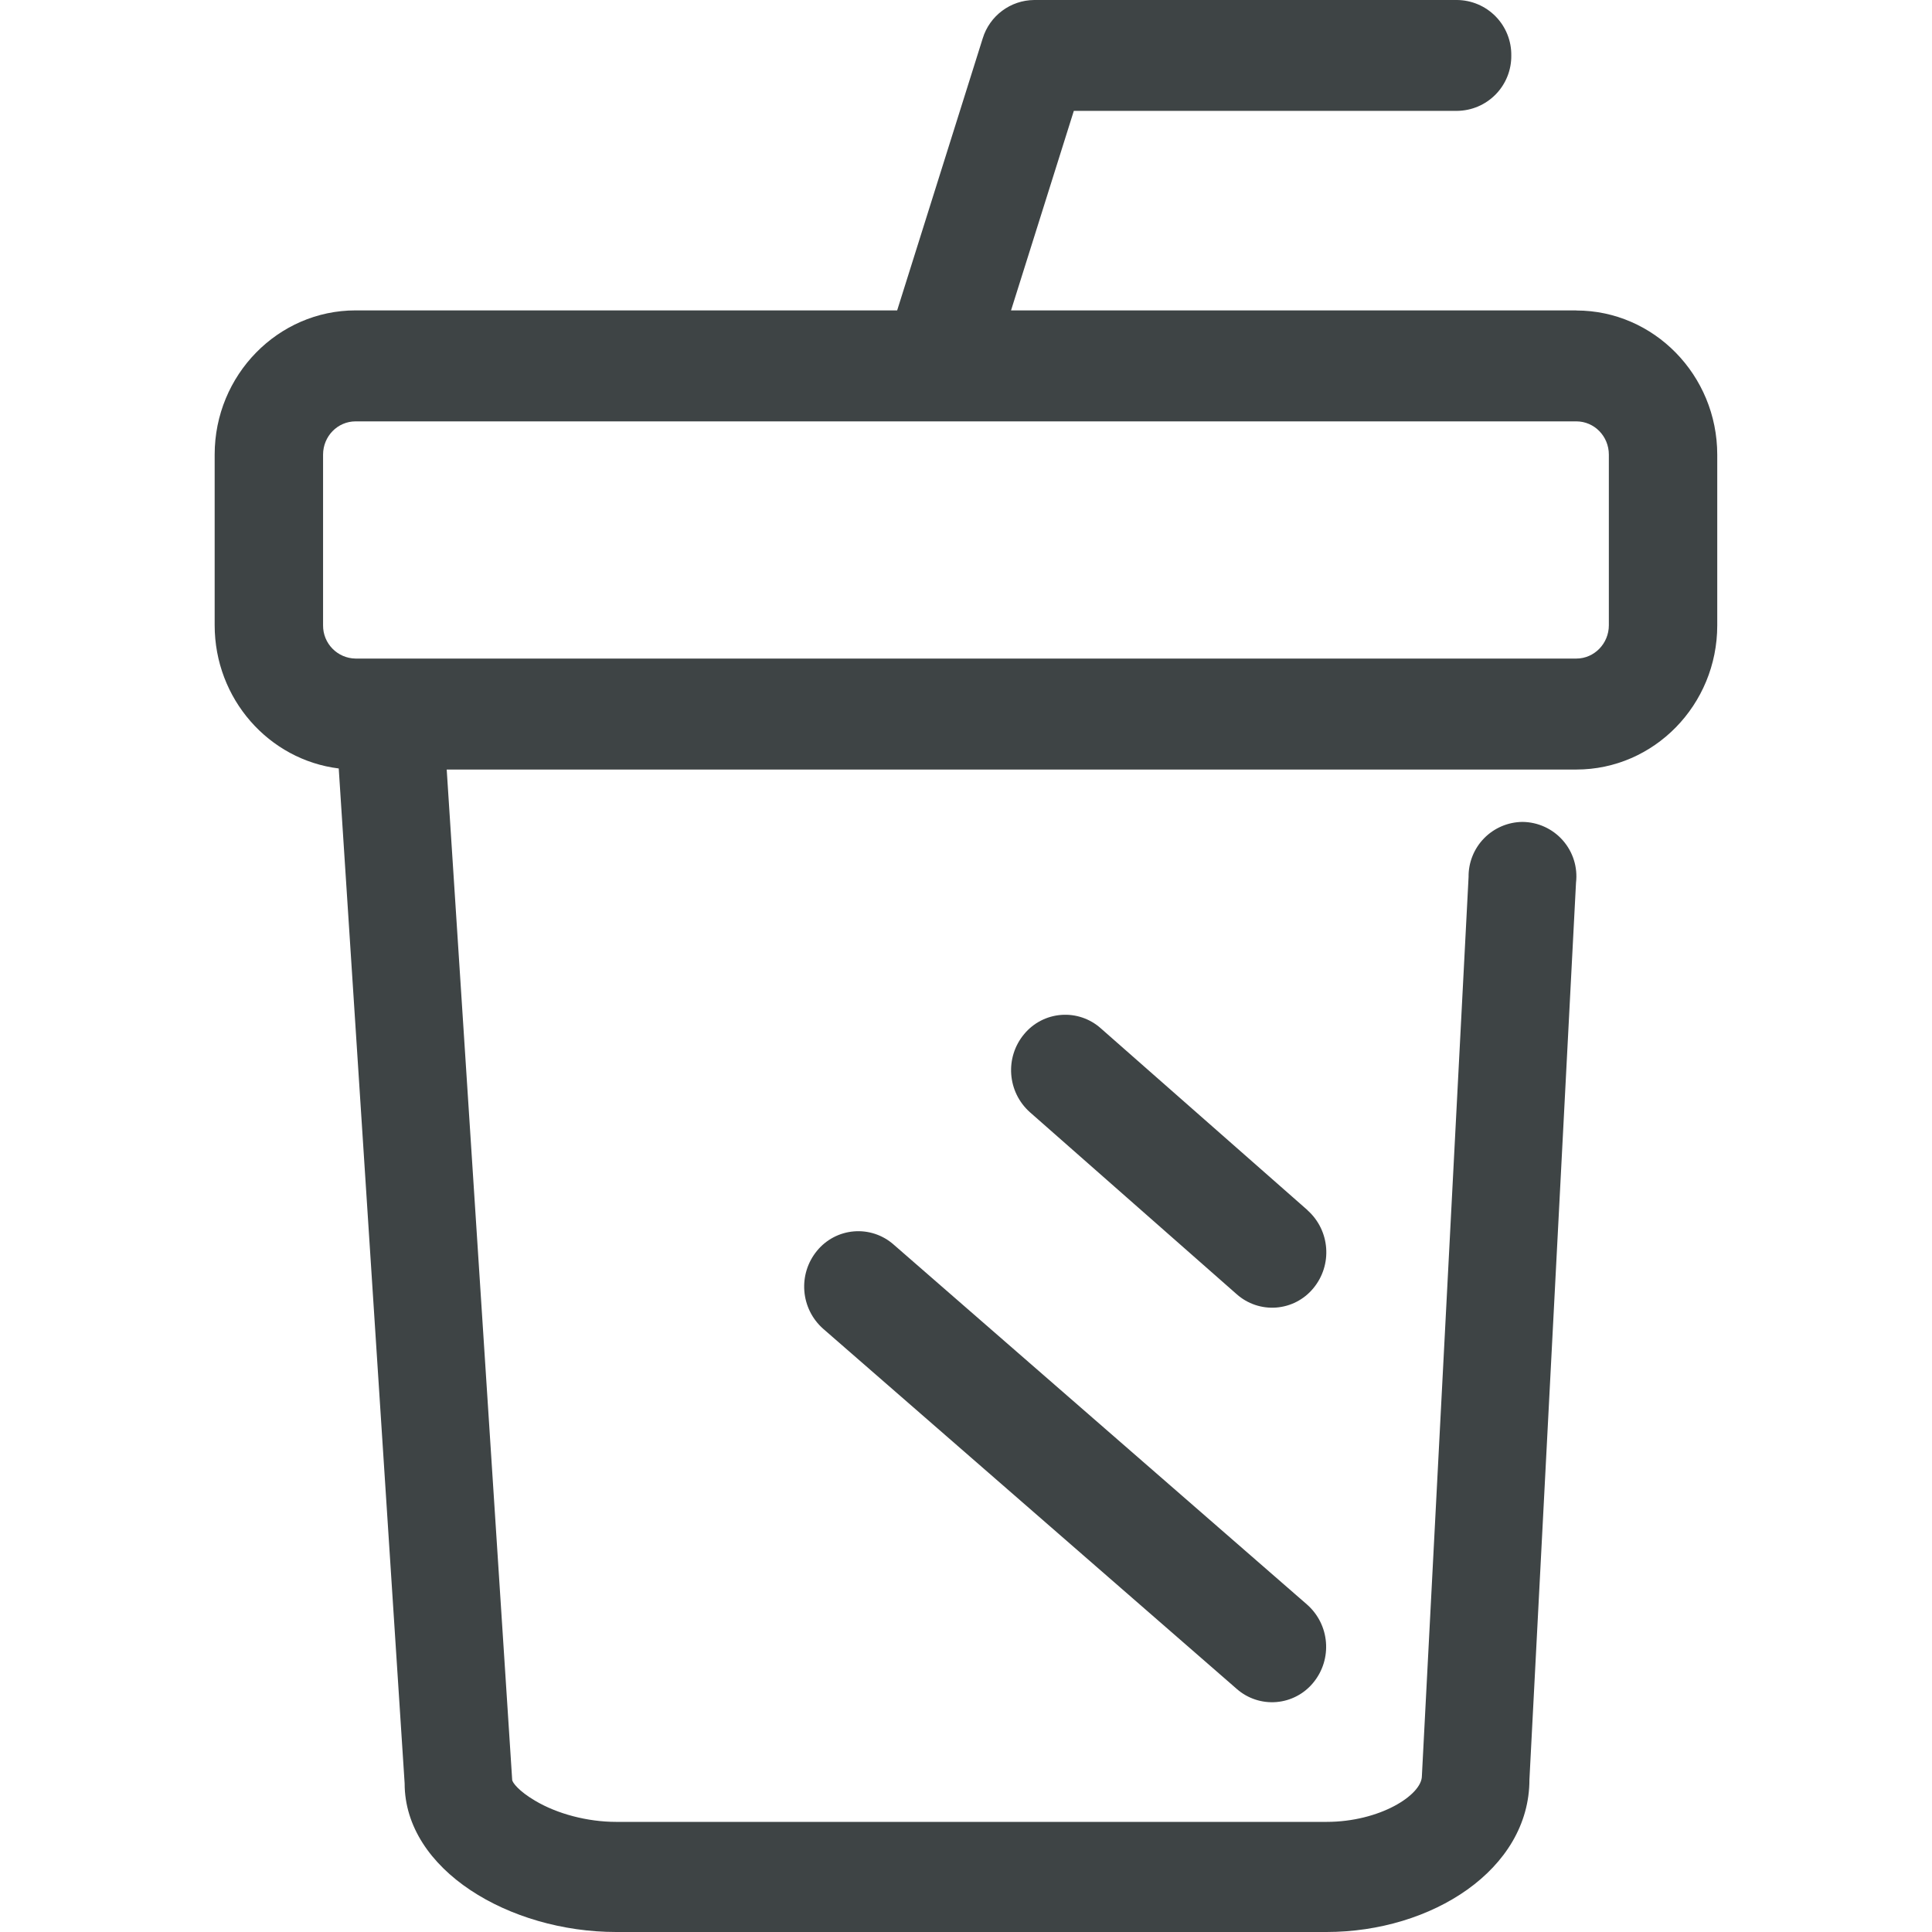
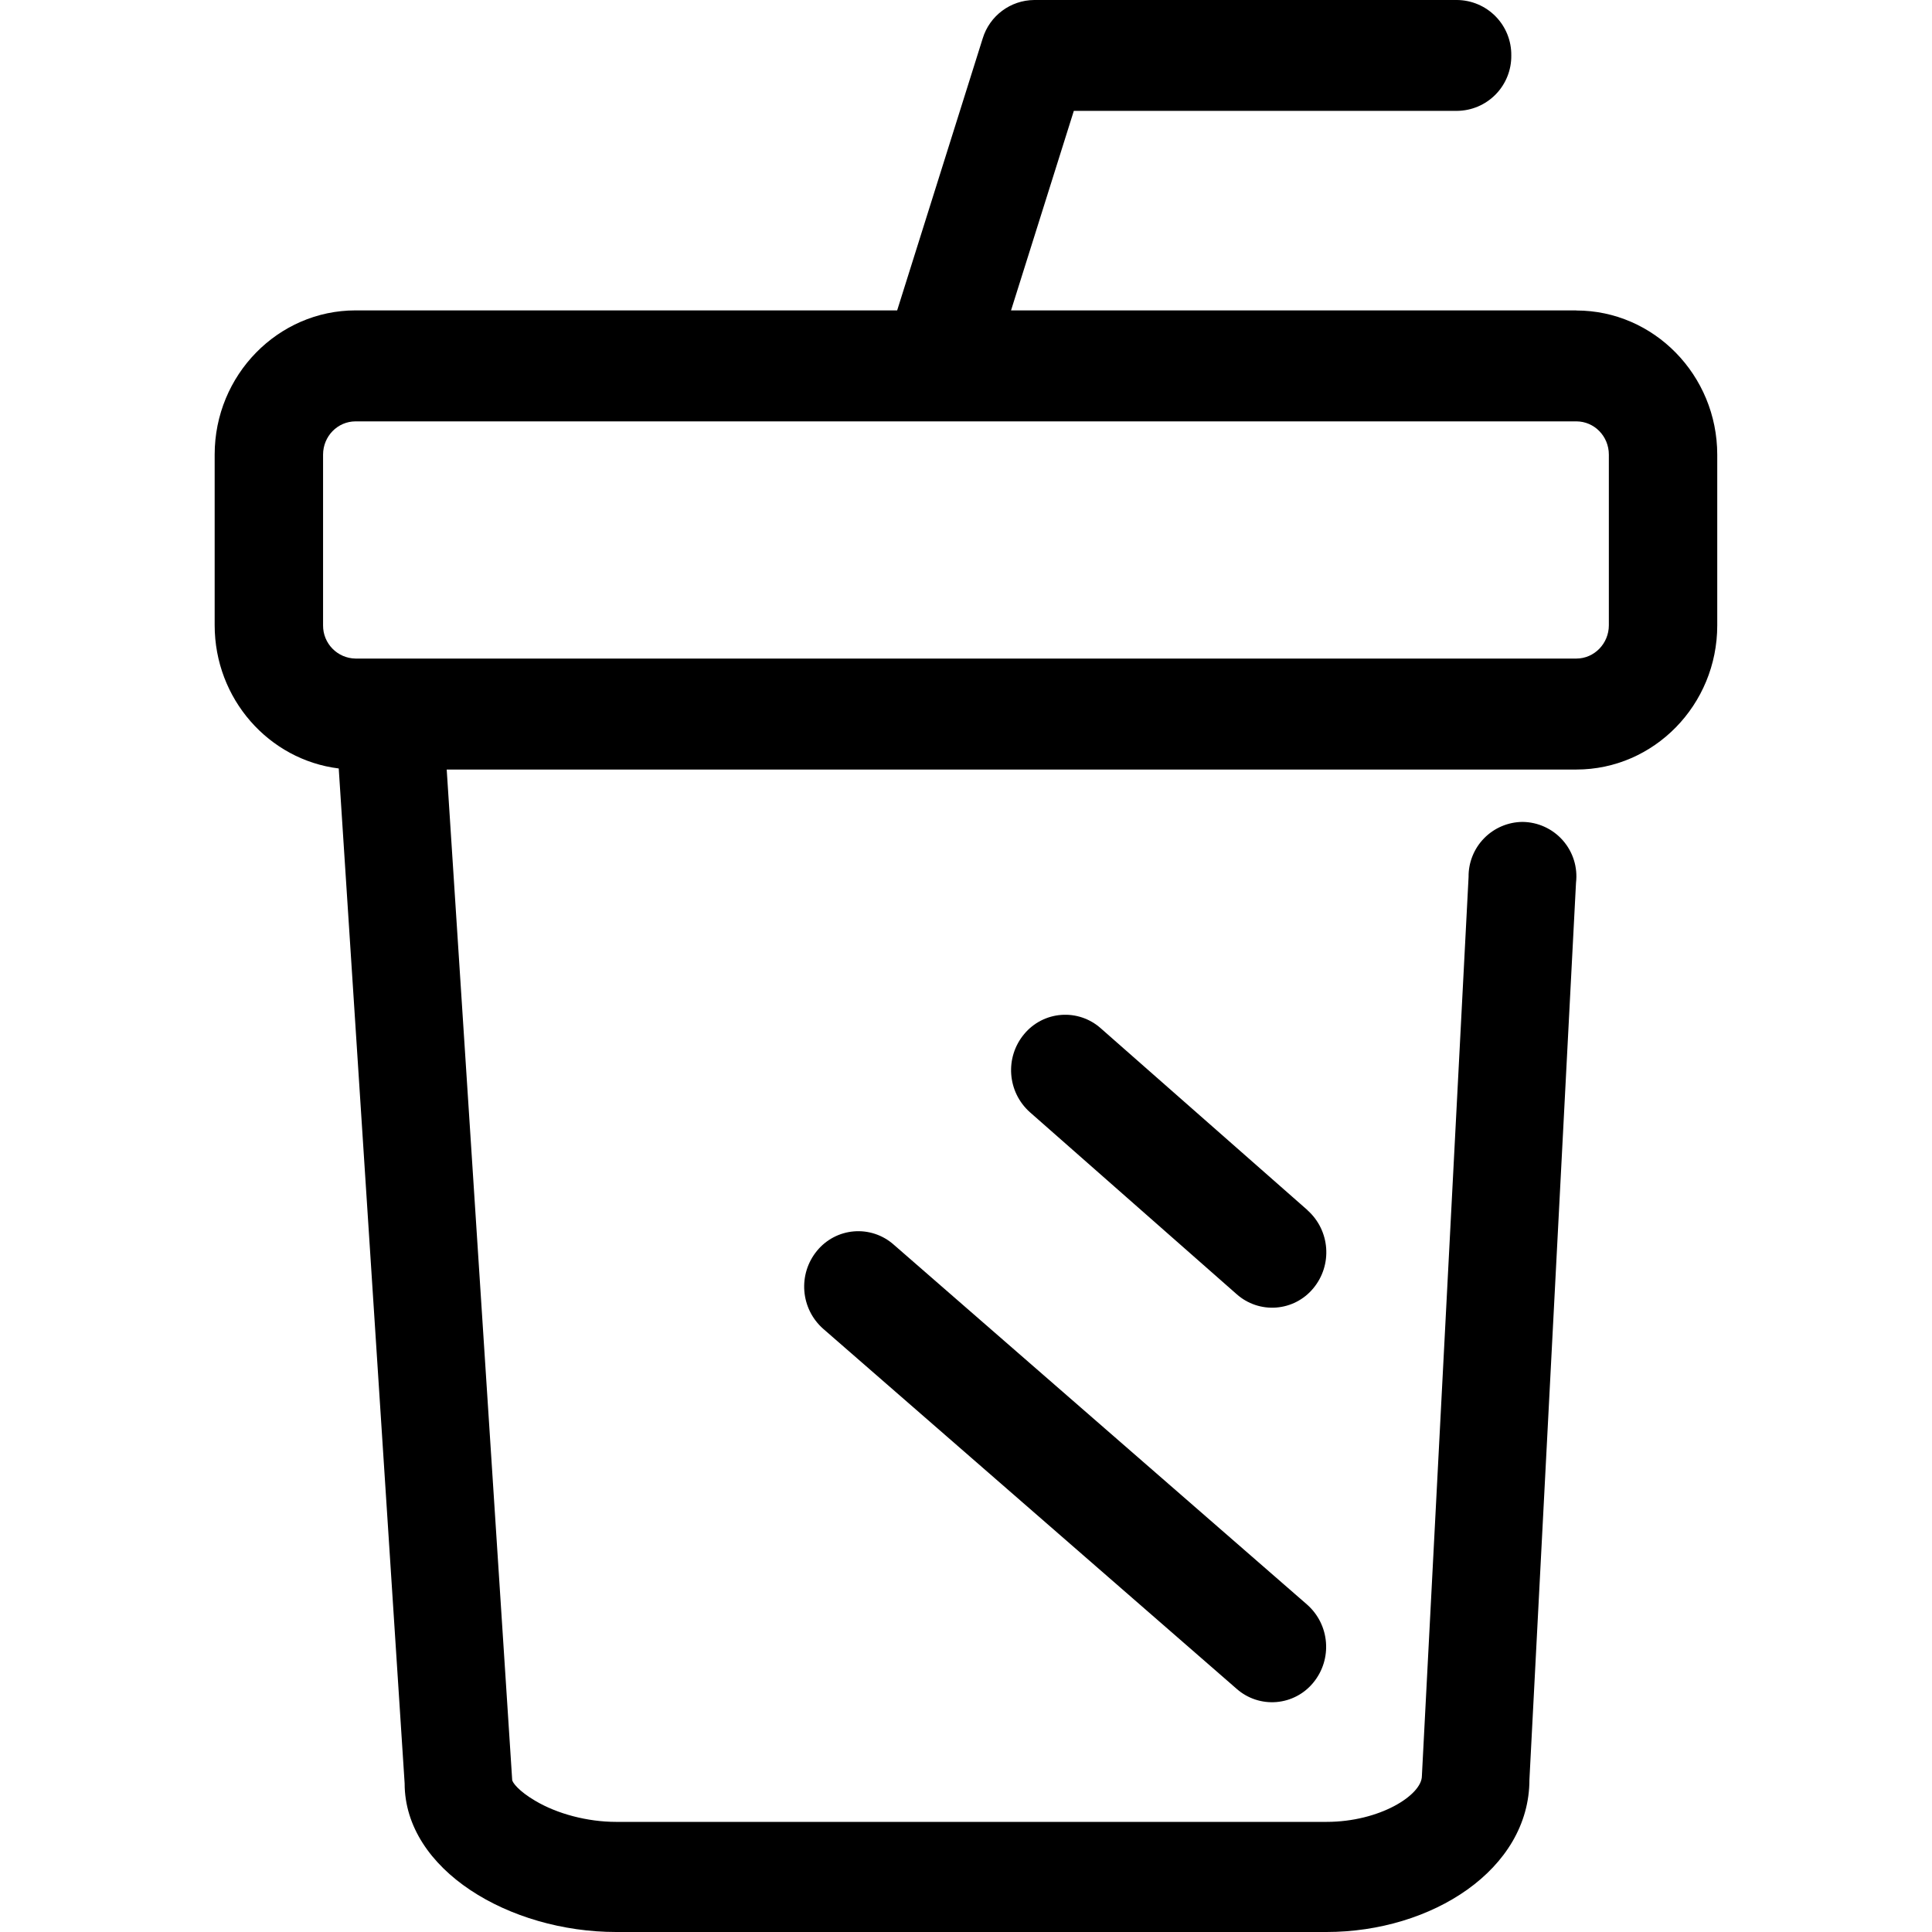
<svg xmlns="http://www.w3.org/2000/svg" t="1626871422208" class="icon" viewBox="0 0 1024 1024" version="1.1" p-id="4552" width="200" height="200">
  <defs>
    <style type="text/css">@font-face { font-family: feedback-iconfont; src: url("//at.alicdn.com/t/font_1031158_1uhr8ri0pk5.eot?#iefix") format("embedded-opentype"), url("//at.alicdn.com/t/font_1031158_1uhr8ri0pk5.woff2") format("woff2"), url("//at.alicdn.com/t/font_1031158_1uhr8ri0pk5.woff") format("woff"), url("//at.alicdn.com/t/font_1031158_1uhr8ri0pk5.ttf") format("truetype"), url("//at.alicdn.com/t/font_1031158_1uhr8ri0pk5.svg#iconfont") format("svg"); }
</style>
  </defs>
-   <path d="M835.487 164.514H535.87l33.278-105.751h203.082a29.012 29.012 0 0 0 28.784-29.41 29.012 29.012 0 0 0-28.727-29.353h-224.13a28.784 28.784 0 0 0-27.305 20.365l-45.338 144.148H188.469C147.34 164.514 113.778 198.816 113.778 240.911v90.448C113.778 370.497 142.562 402.751 179.538 407.302l34.928 537.911c0 45.85 55.577 78.787 112.122 78.787h376.47c55.748 0 107.571-33.051 107.571-80.778l24.688-475.337a28.841 28.841 0 0 0-28.386-32.254 28.841 28.841 0 0 0-28.557 29.182l-24.745 476.532c-0.057 10.069-22.299 24.29-50.571 24.29H326.587c-15.245 0-31.287-4.266-42.949-11.206-8.704-5.12-12.174-9.727-12.174-11.15l-34.7-535.408h598.722c41.185 0 74.691-34.302 74.691-76.398v-90.448c0-42.152-33.563-76.454-74.691-76.454z m17.236 166.903c0 9.671-7.736 17.635-17.236 17.635H188.469a17.464 17.464 0 0 1-17.236-17.635v-90.448c0-9.784 7.736-17.635 17.236-17.635H835.487c9.5 0 17.236 7.85 17.236 17.635v90.448z m-159.963 519.025l-219.181-190.852a28.272 28.272 0 0 0-40.503 3.299 29.865 29.865 0 0 0 3.242 41.413l219.238 190.909a28.272 28.272 0 0 0 40.503-3.356 29.865 29.865 0 0 0-3.299-41.413z m0.228-209.055L583.369 544.965a28.272 28.272 0 0 0-40.503 3.072 29.865 29.865 0 0 0 3.015 41.47l109.619 96.478a28.272 28.272 0 0 0 40.503-3.072 29.865 29.865 0 0 0-3.015-41.47z" p-id="4553" fill="#3e4445" />
+   <path d="M835.487 164.514H535.87l33.278-105.751h203.082a29.012 29.012 0 0 0 28.784-29.41 29.012 29.012 0 0 0-28.727-29.353h-224.13a28.784 28.784 0 0 0-27.305 20.365l-45.338 144.148H188.469C147.34 164.514 113.778 198.816 113.778 240.911v90.448C113.778 370.497 142.562 402.751 179.538 407.302l34.928 537.911c0 45.85 55.577 78.787 112.122 78.787h376.47c55.748 0 107.571-33.051 107.571-80.778l24.688-475.337a28.841 28.841 0 0 0-28.386-32.254 28.841 28.841 0 0 0-28.557 29.182l-24.745 476.532c-0.057 10.069-22.299 24.29-50.571 24.29H326.587c-15.245 0-31.287-4.266-42.949-11.206-8.704-5.12-12.174-9.727-12.174-11.15l-34.7-535.408h598.722c41.185 0 74.691-34.302 74.691-76.398v-90.448c0-42.152-33.563-76.454-74.691-76.454z m17.236 166.903c0 9.671-7.736 17.635-17.236 17.635H188.469a17.464 17.464 0 0 1-17.236-17.635v-90.448c0-9.784 7.736-17.635 17.236-17.635H835.487c9.5 0 17.236 7.85 17.236 17.635v90.448z m-159.963 519.025l-219.181-190.852a28.272 28.272 0 0 0-40.503 3.299 29.865 29.865 0 0 0 3.242 41.413l219.238 190.909a28.272 28.272 0 0 0 40.503-3.356 29.865 29.865 0 0 0-3.299-41.413z m0.228-209.055L583.369 544.965a28.272 28.272 0 0 0-40.503 3.072 29.865 29.865 0 0 0 3.015 41.47l109.619 96.478a28.272 28.272 0 0 0 40.503-3.072 29.865 29.865 0 0 0-3.015-41.47z" p-id="4553" fill="currentColor" />
</svg>
